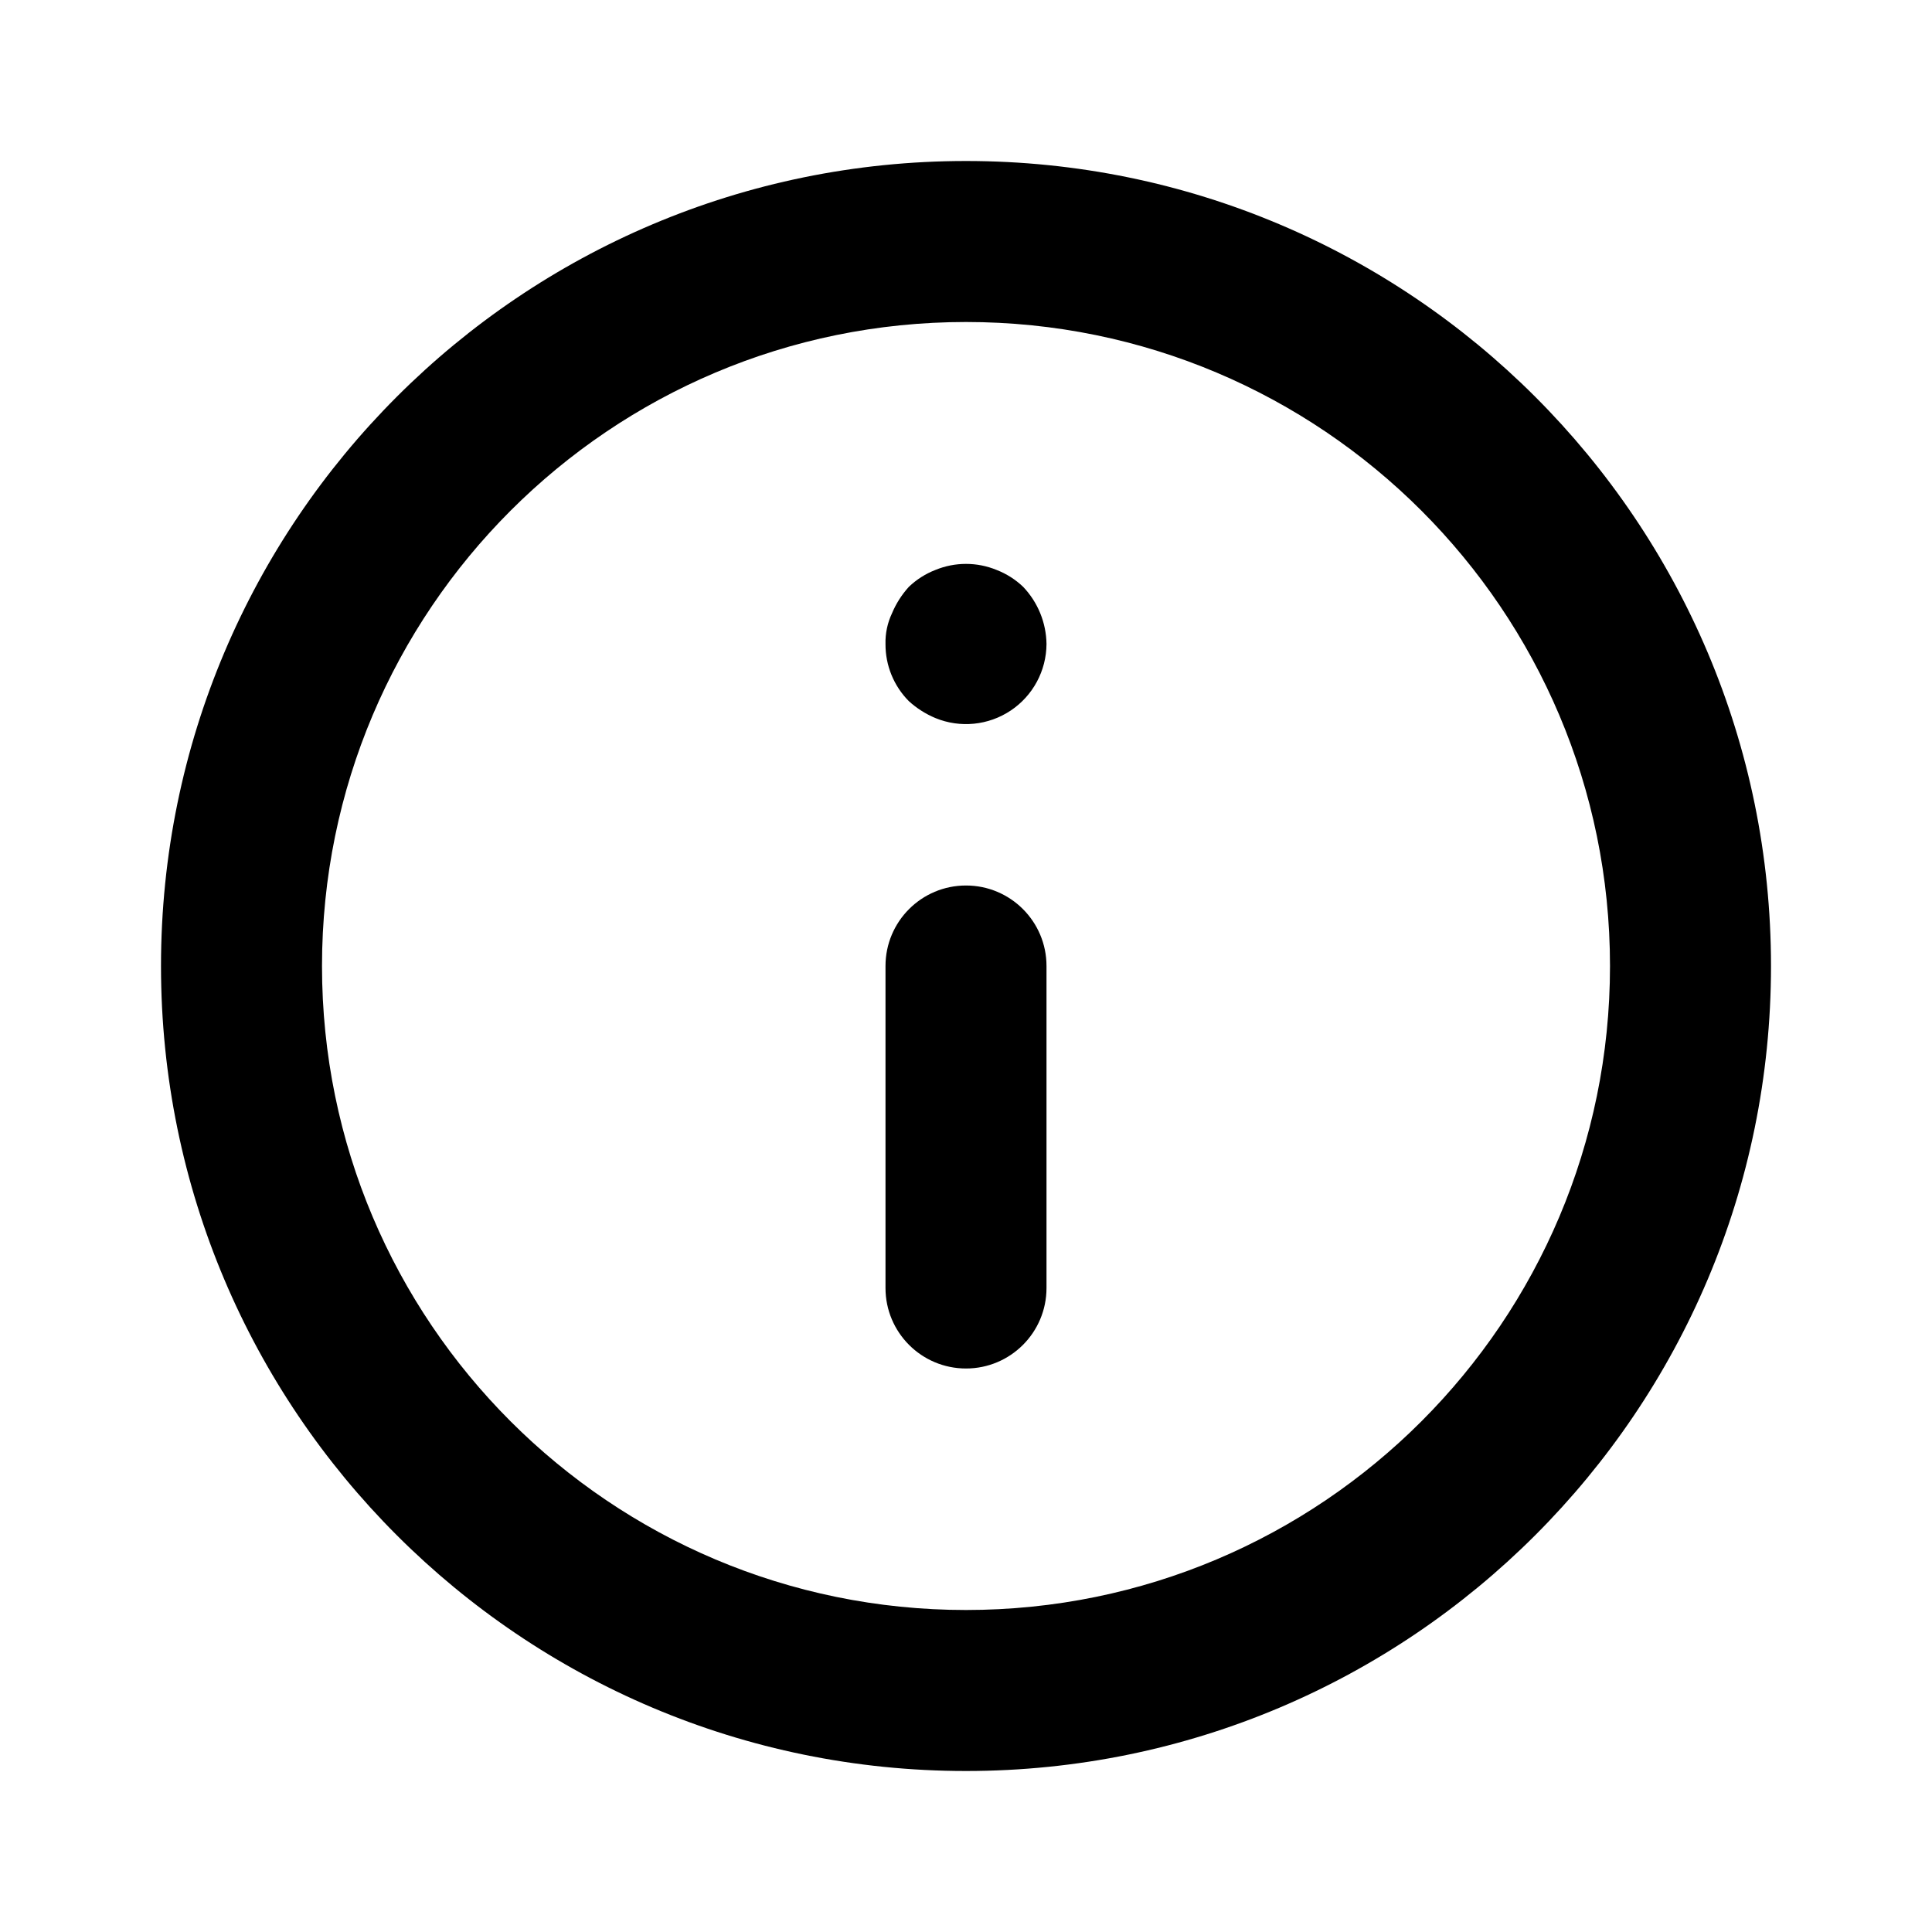
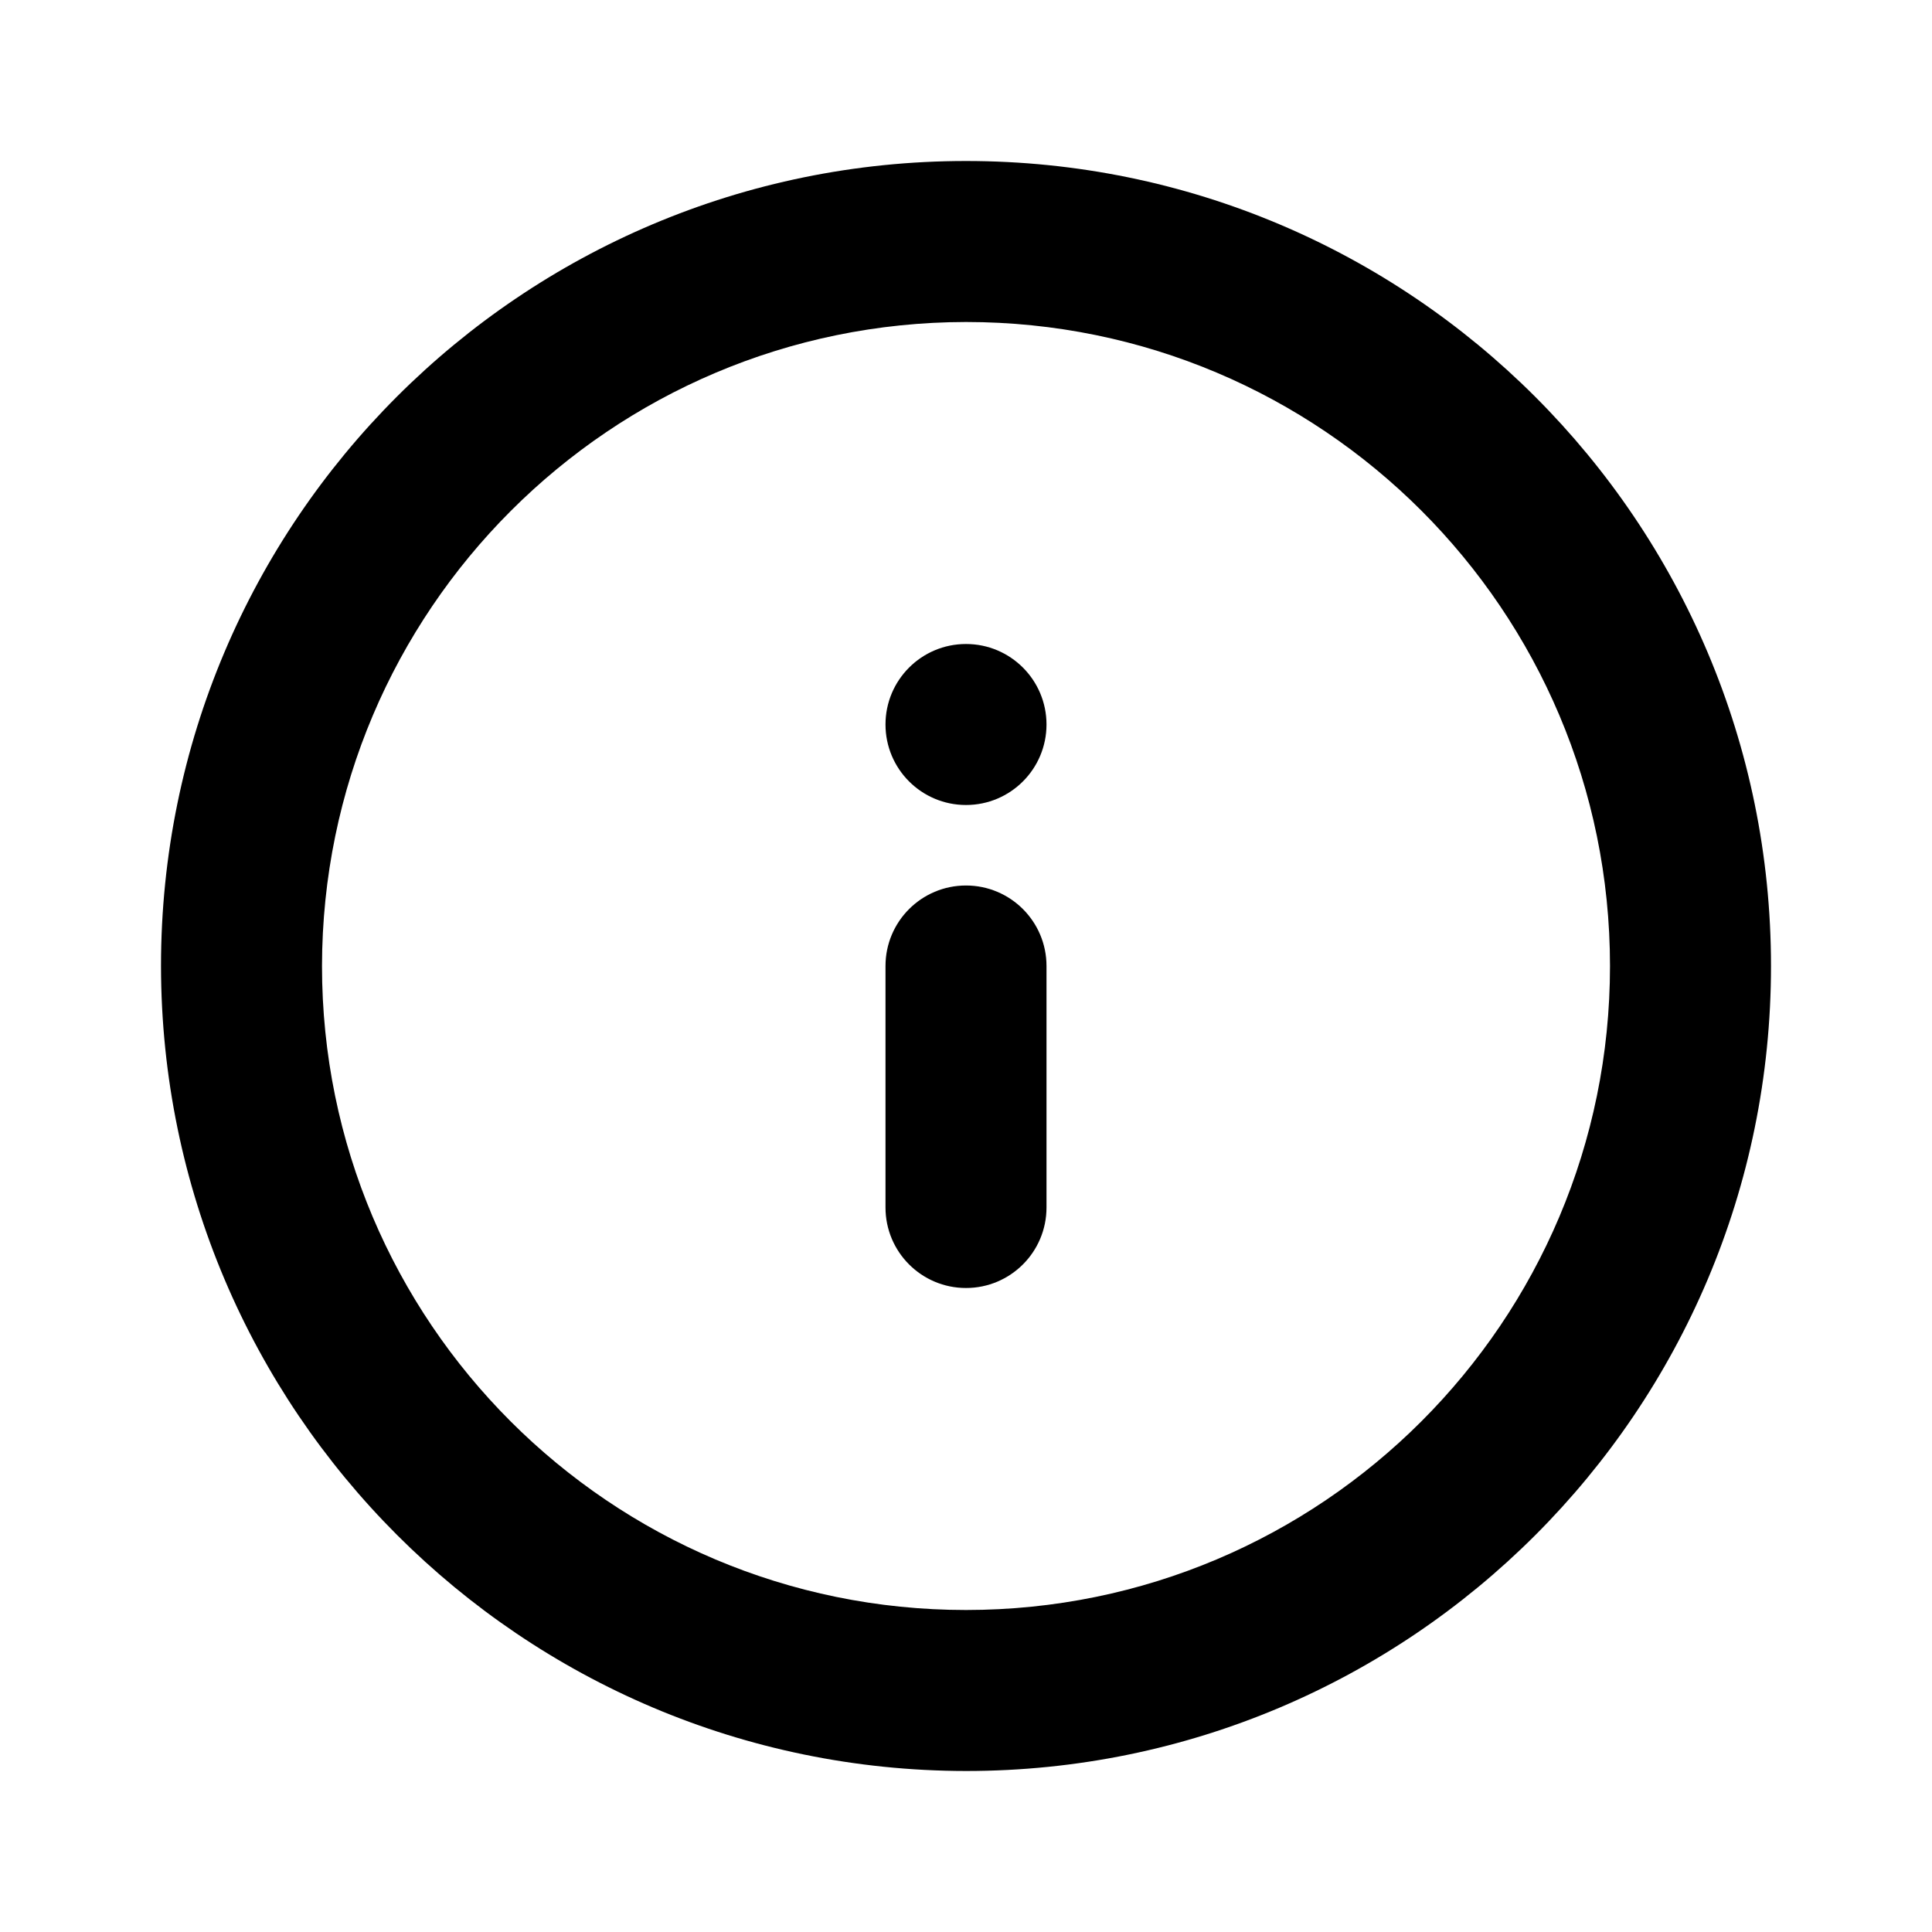
<svg xmlns="http://www.w3.org/2000/svg" viewBox="0 0 24 24">
-   <path d="M12 11a1 1 0 00-1 1v4a1 1 0 002 0v-4a1 1 0 00-1-1zm.38-3.92a1 1 0 00-.76 0 1 1 0 00-.33.21 1.15 1.15 0 00-.21.33A.84.84 0 0011 8a1 1 0 00.29.71 1.15 1.15 0 00.33.21A1 1 0 0013 8a1.05 1.05 0 00-.29-.71 1 1 0 00-.33-.21zM12 2a10 10 0 1010 10A10 10 0 0012 2zm0 18a8 8 0 118-8 8 8 0 01-8 8z" />
+   <path d="M12 16a1 1 0 001-1v-3a1 1 0 00-2 0v3a1 1 0 001 1zm0-6a1 1 0 10-1-1 1 1 0 001 1zm0 12A10 10 0 102 12a10.011 10.011 0 0010 10zm0-18a8 8 0 11-8 8 8.01 8.01 0 018-8z" />
</svg>
